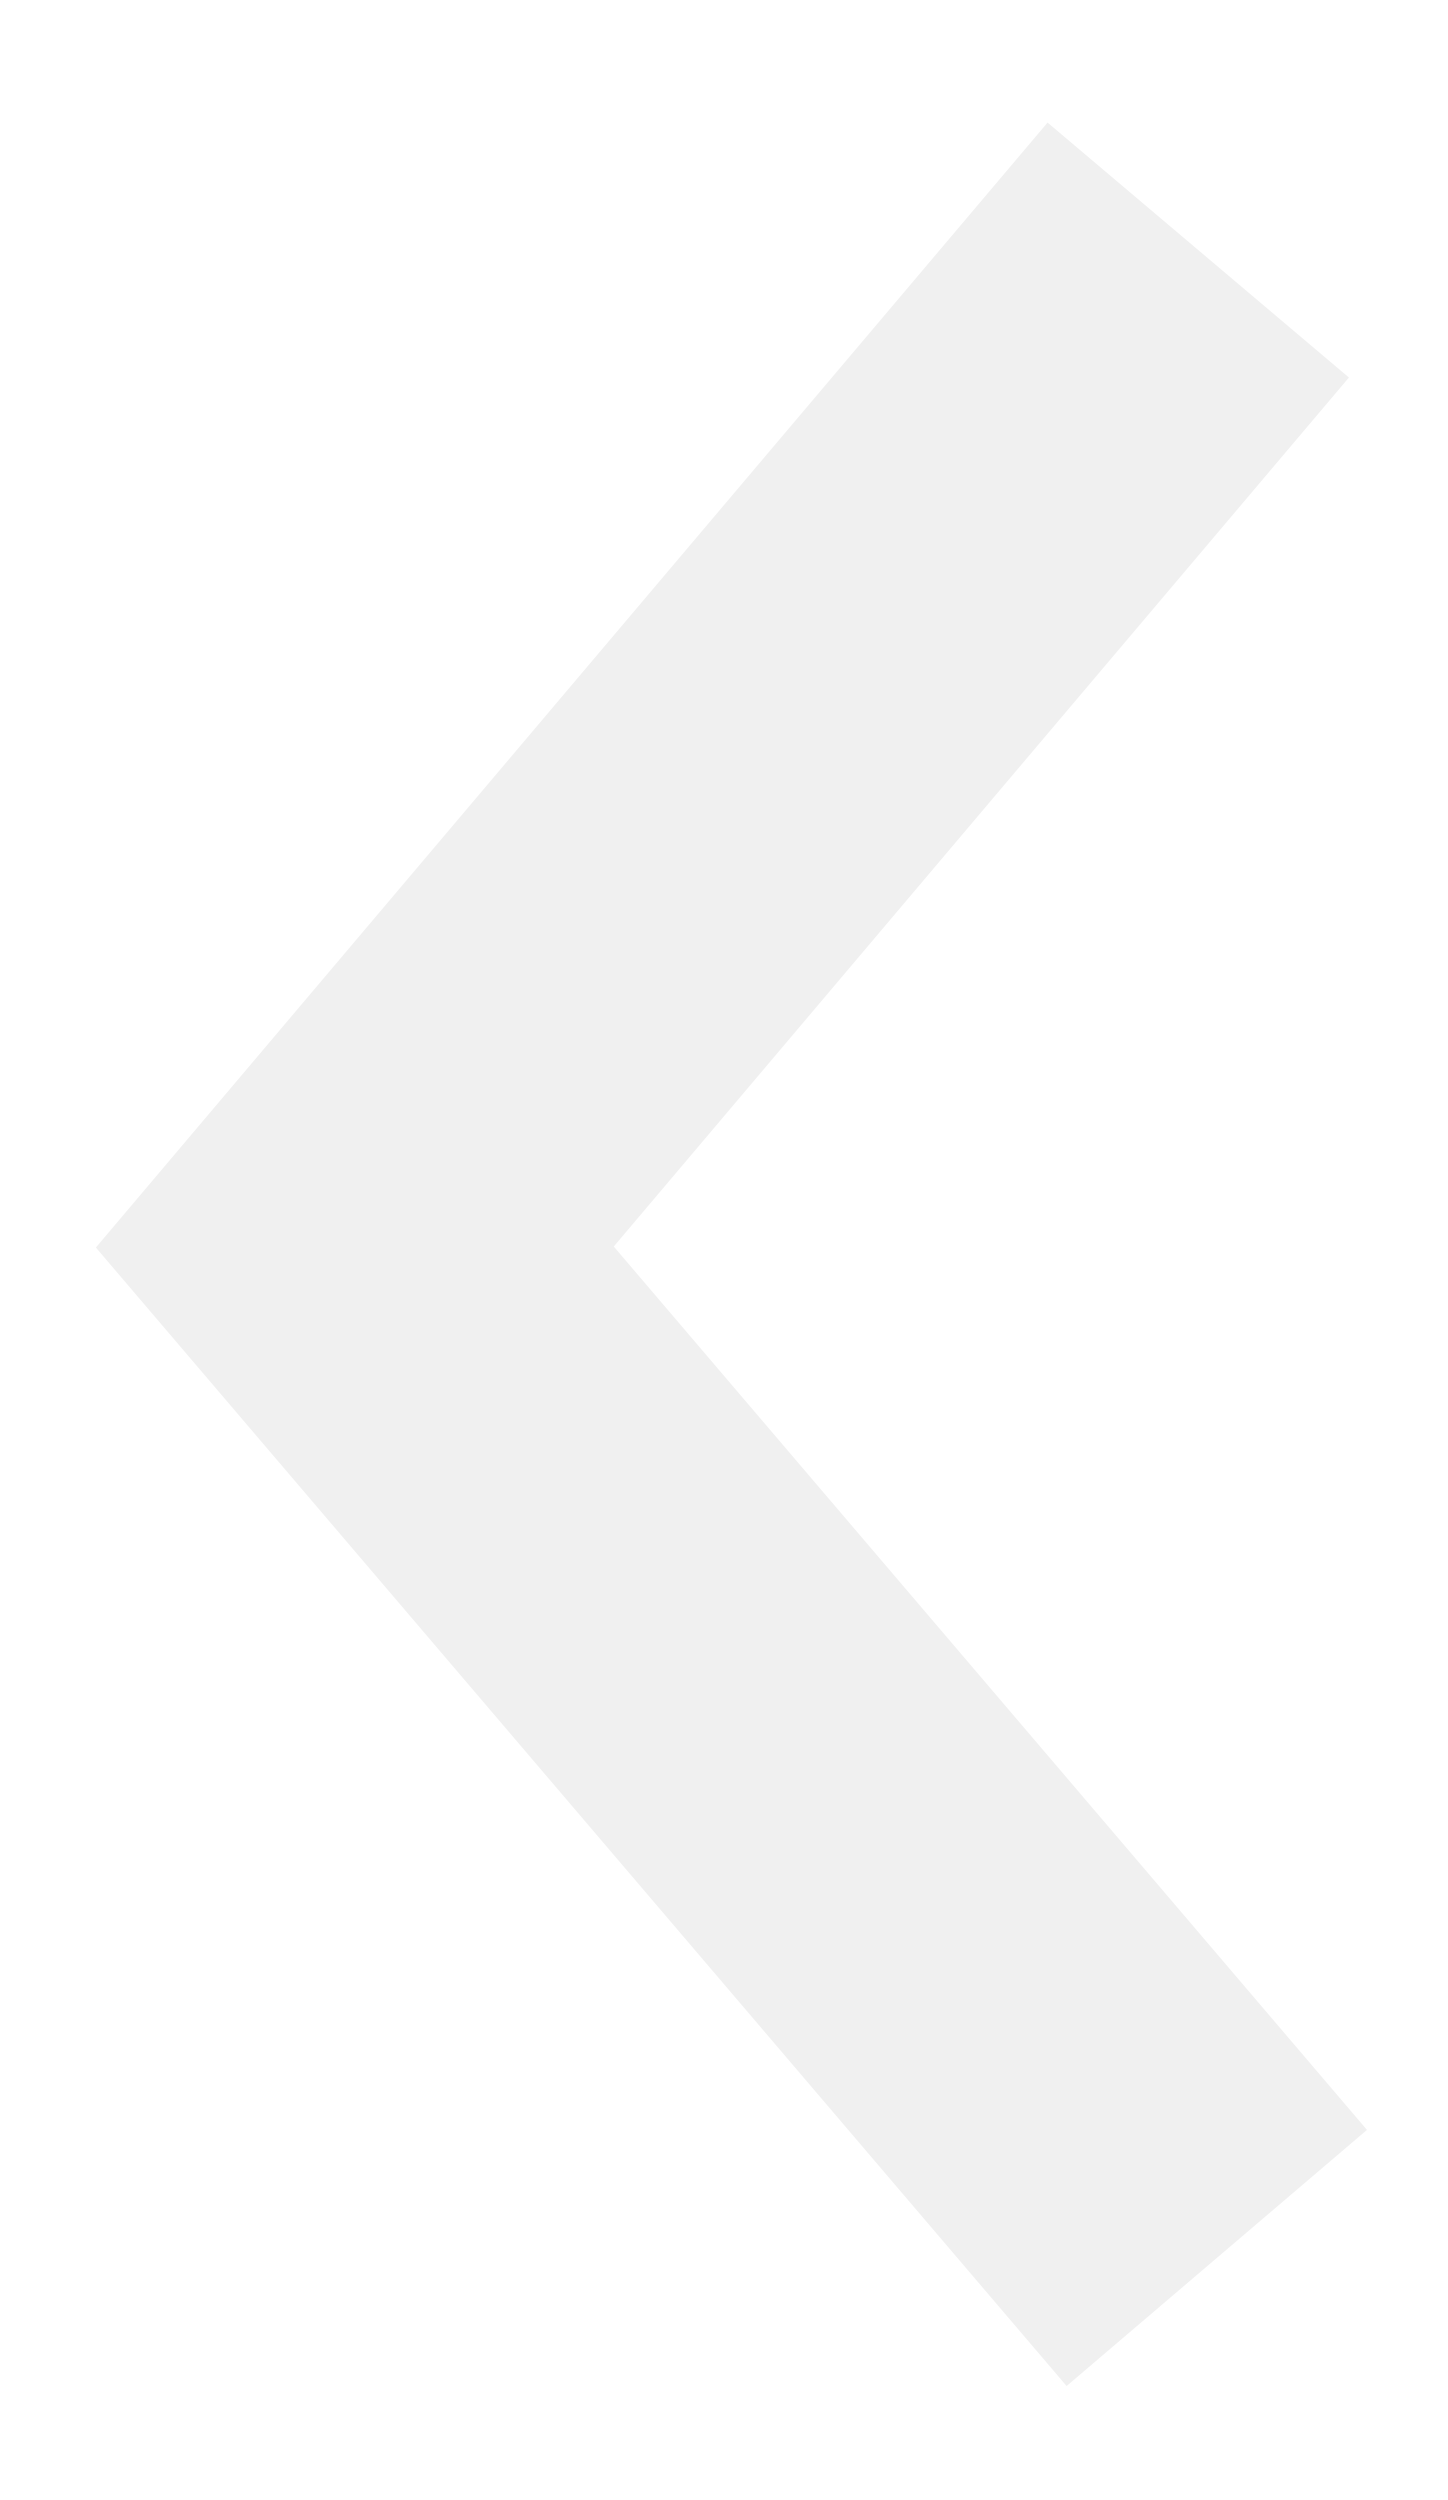
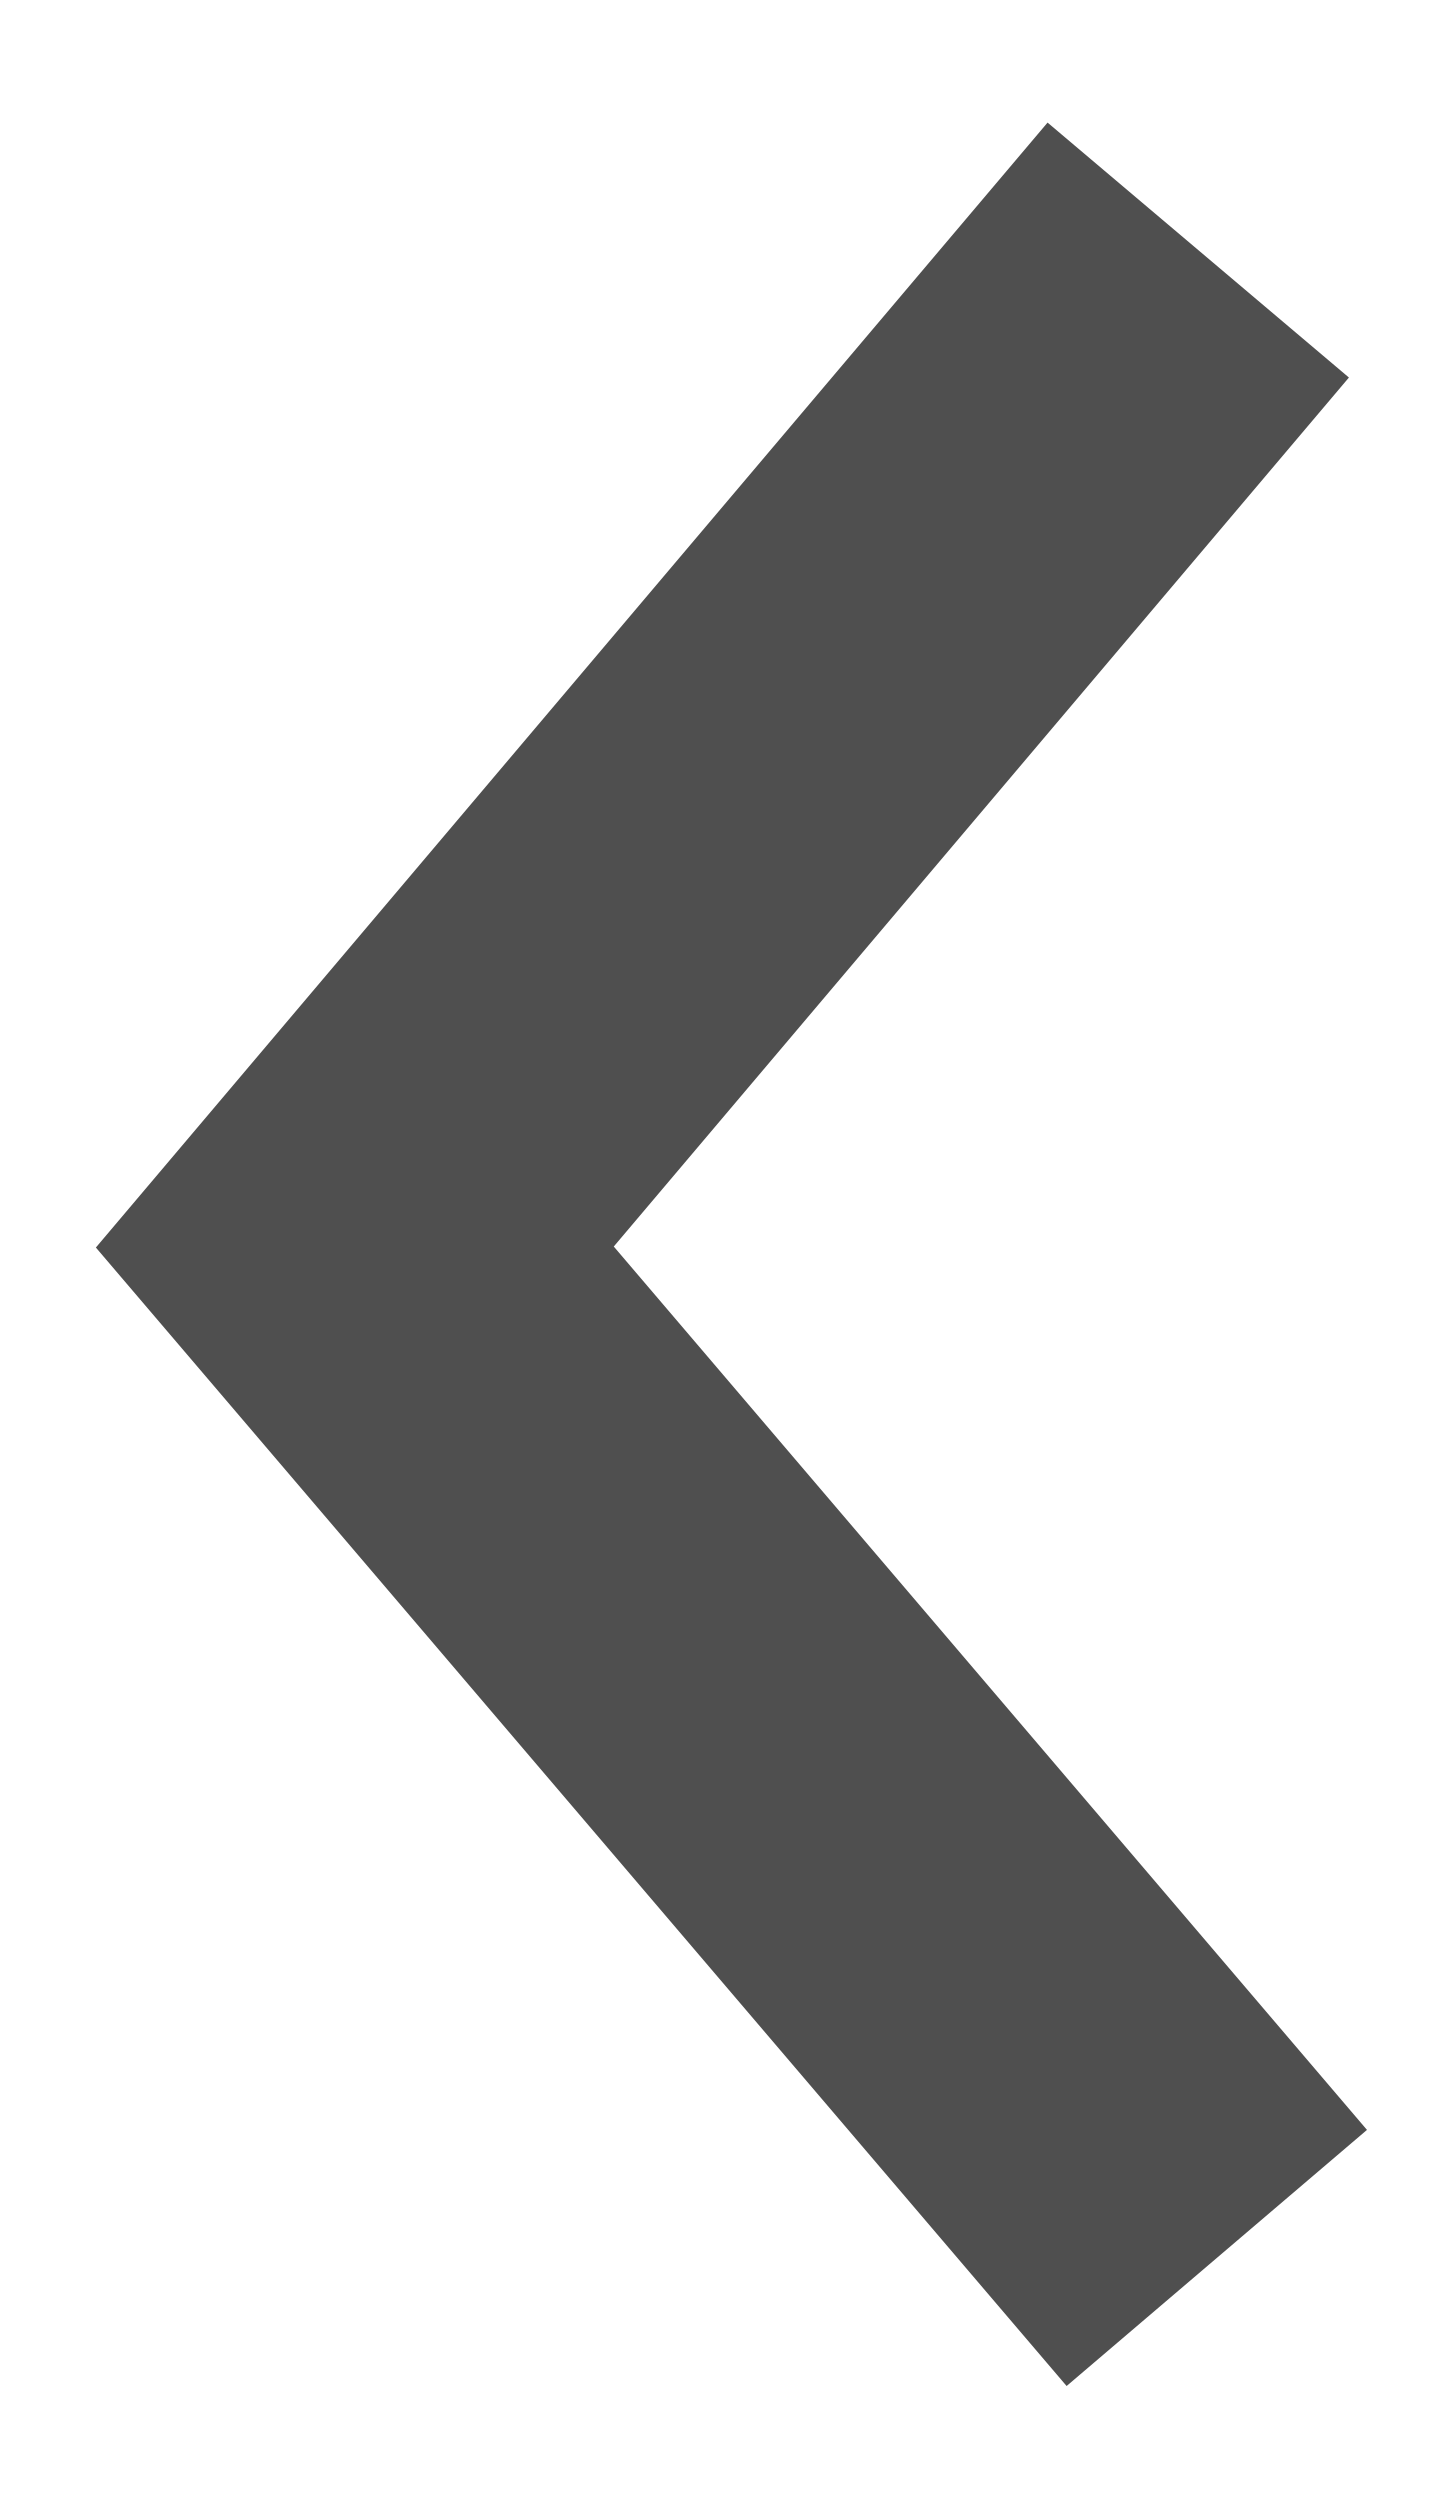
<svg xmlns="http://www.w3.org/2000/svg" width="11px" height="19px" viewBox="0 0 11 19" version="1.1">
  <defs />
-   <g id="mobile-dev" stroke="none" stroke-width="1" fill="none" fill-rule="evenodd">
-     <g id="original-p22-minionpro" transform="translate(-51, -1897)" stroke-width="3" stroke="#F0F0F0">
+   <g id="mobile-dev" stroke="#4F4F4F" stroke-width="1" fill="none" fill-rule="evenodd">
+     <g id="original-p22-minionpro" transform="translate(-51, -1897)" stroke-width="3" stroke="#4F4F4F">
      <g id="Events" transform="translate(0, 1728)">
        <g id="Scaled-Calendar" transform="translate(32, 150)">
          <g id="Calendar-Copy" transform="translate(0, 13)">
            <g id="Prev" transform="translate(10, 1)">
-               <polyline id="left-arrow" transform="translate(14.97203, 14.53041) rotate(-90) translate(-14.97203, -14.53041) " points="7.342 17.806 15.025 11.255 22.602 17.665" />
+               <polyline id="left-calendar-arrow" transform="translate(14.97203, 14.53041) rotate(-90) translate(-14.97203, -14.53041) " points="7.342 17.806 15.025 11.255 22.602 17.665" />
            </g>
          </g>
        </g>
      </g>
    </g>
  </g>
</svg>
